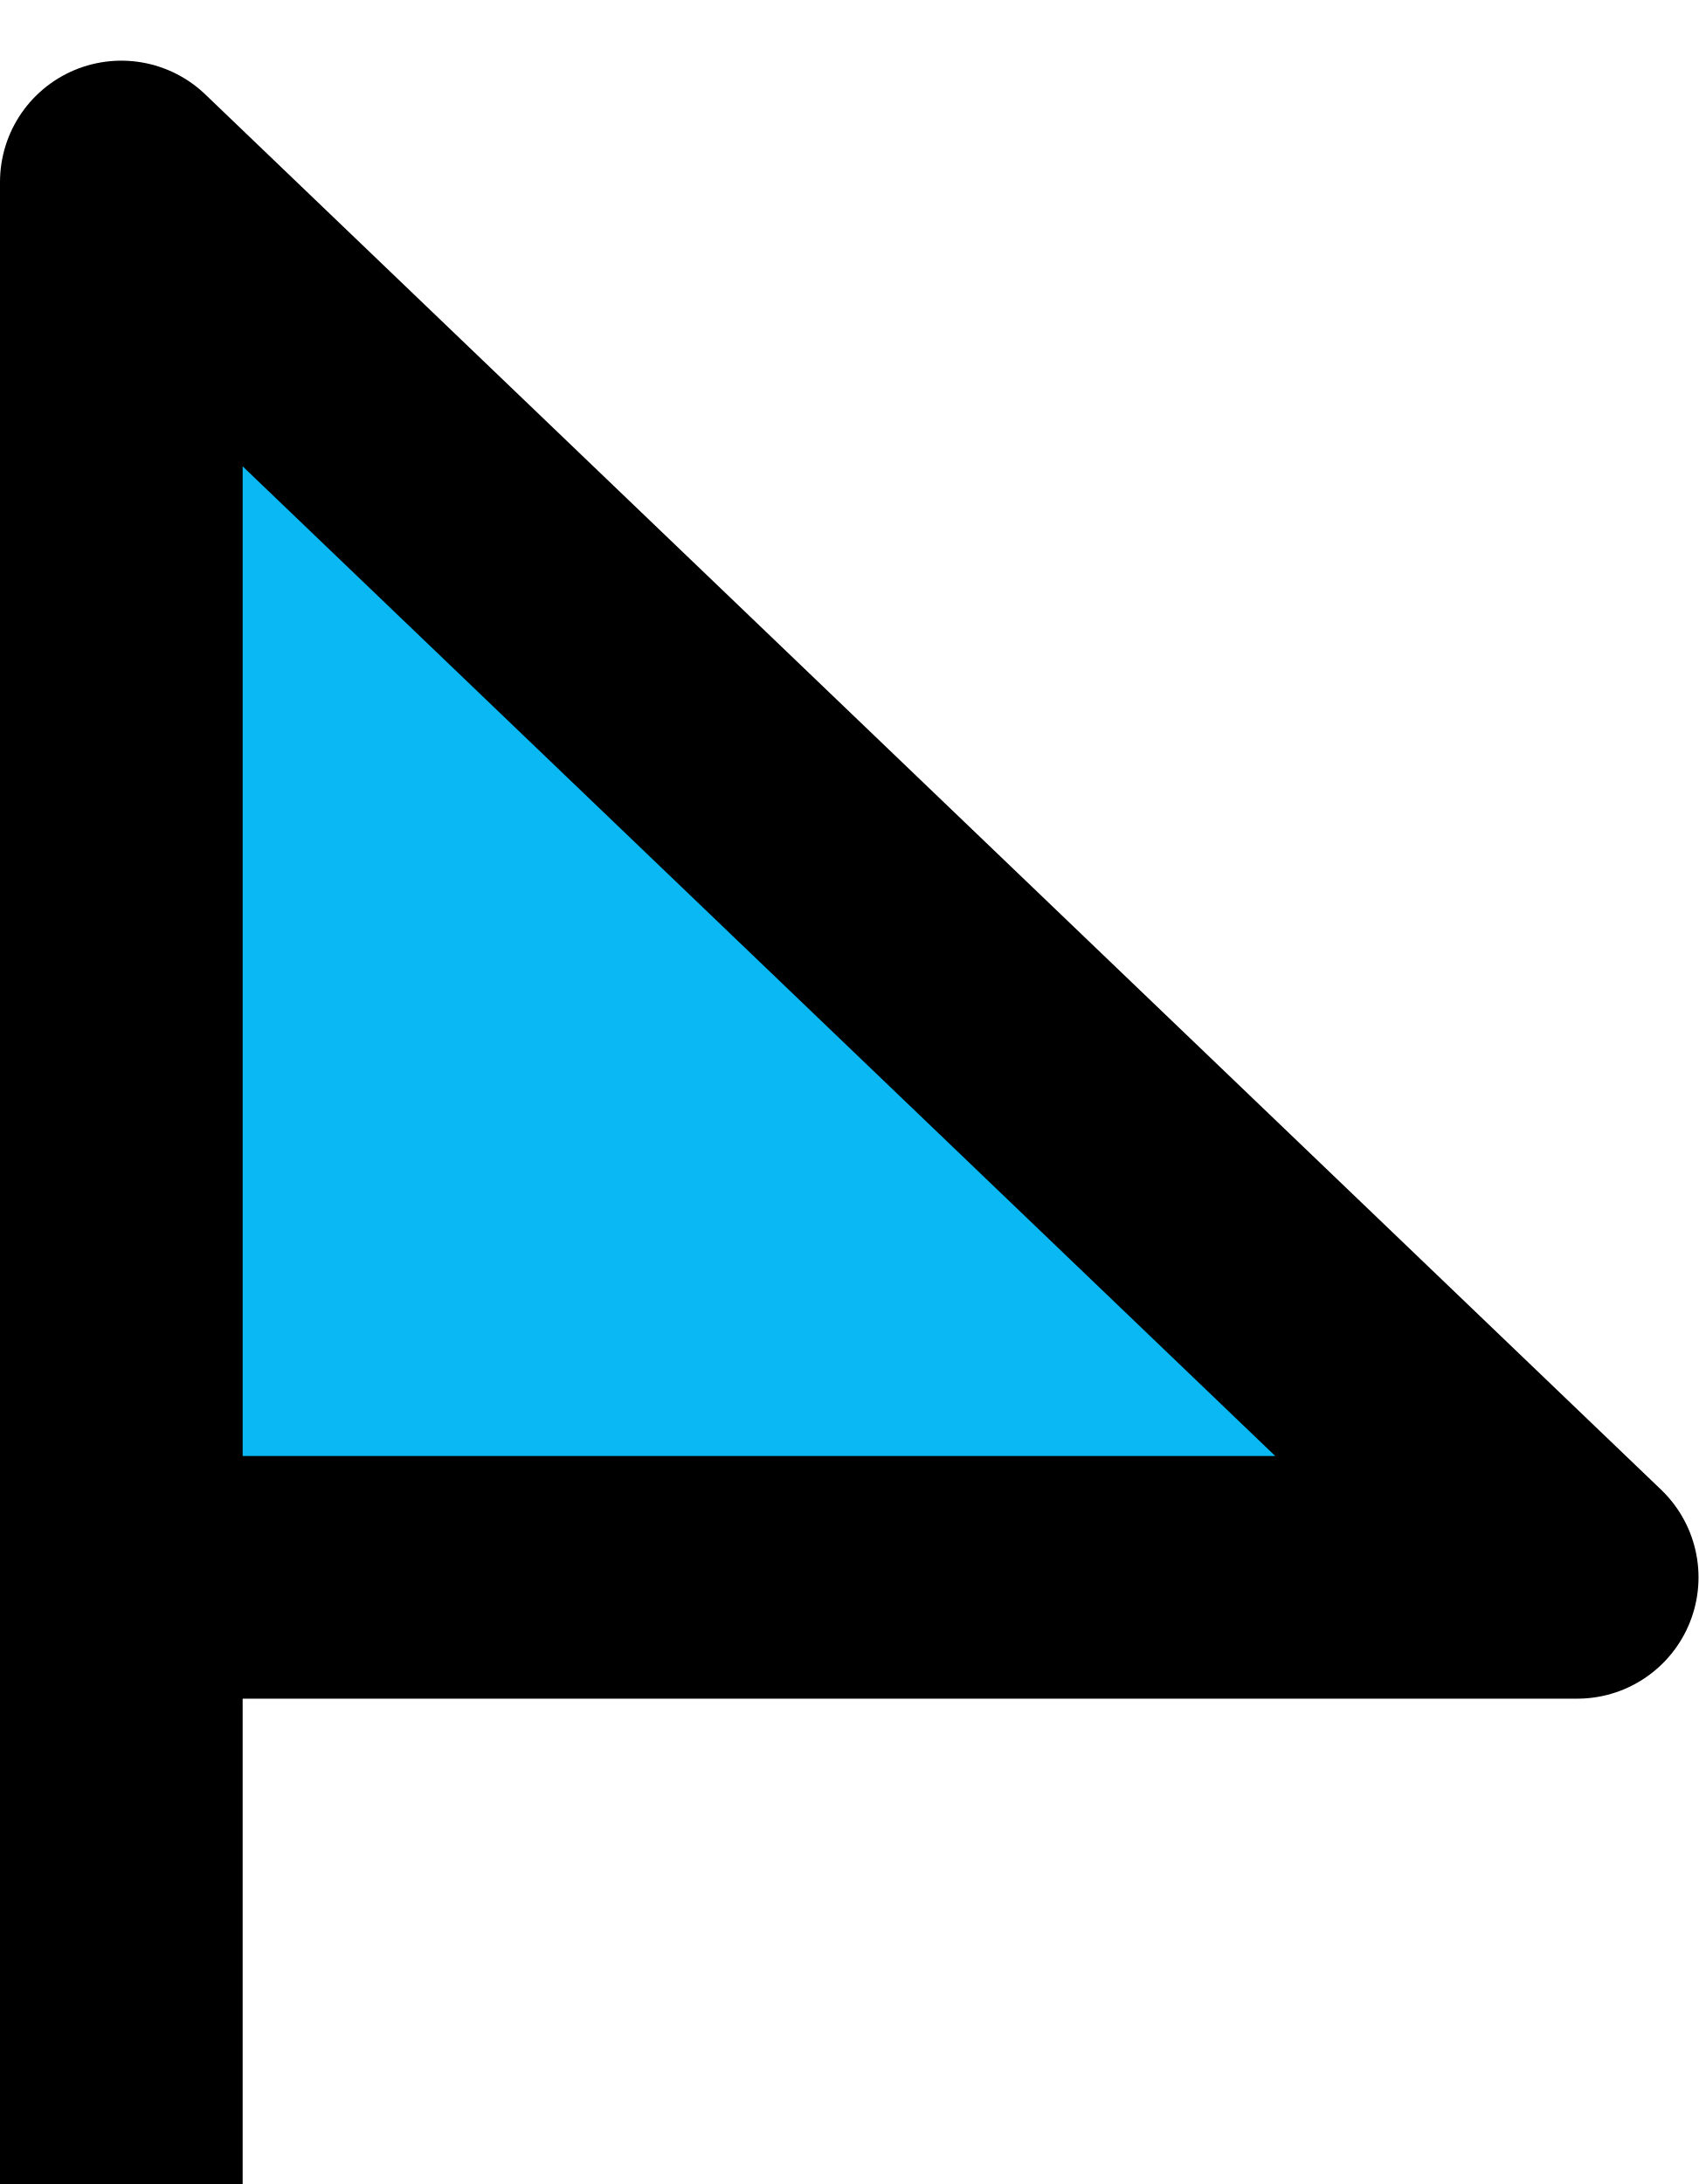
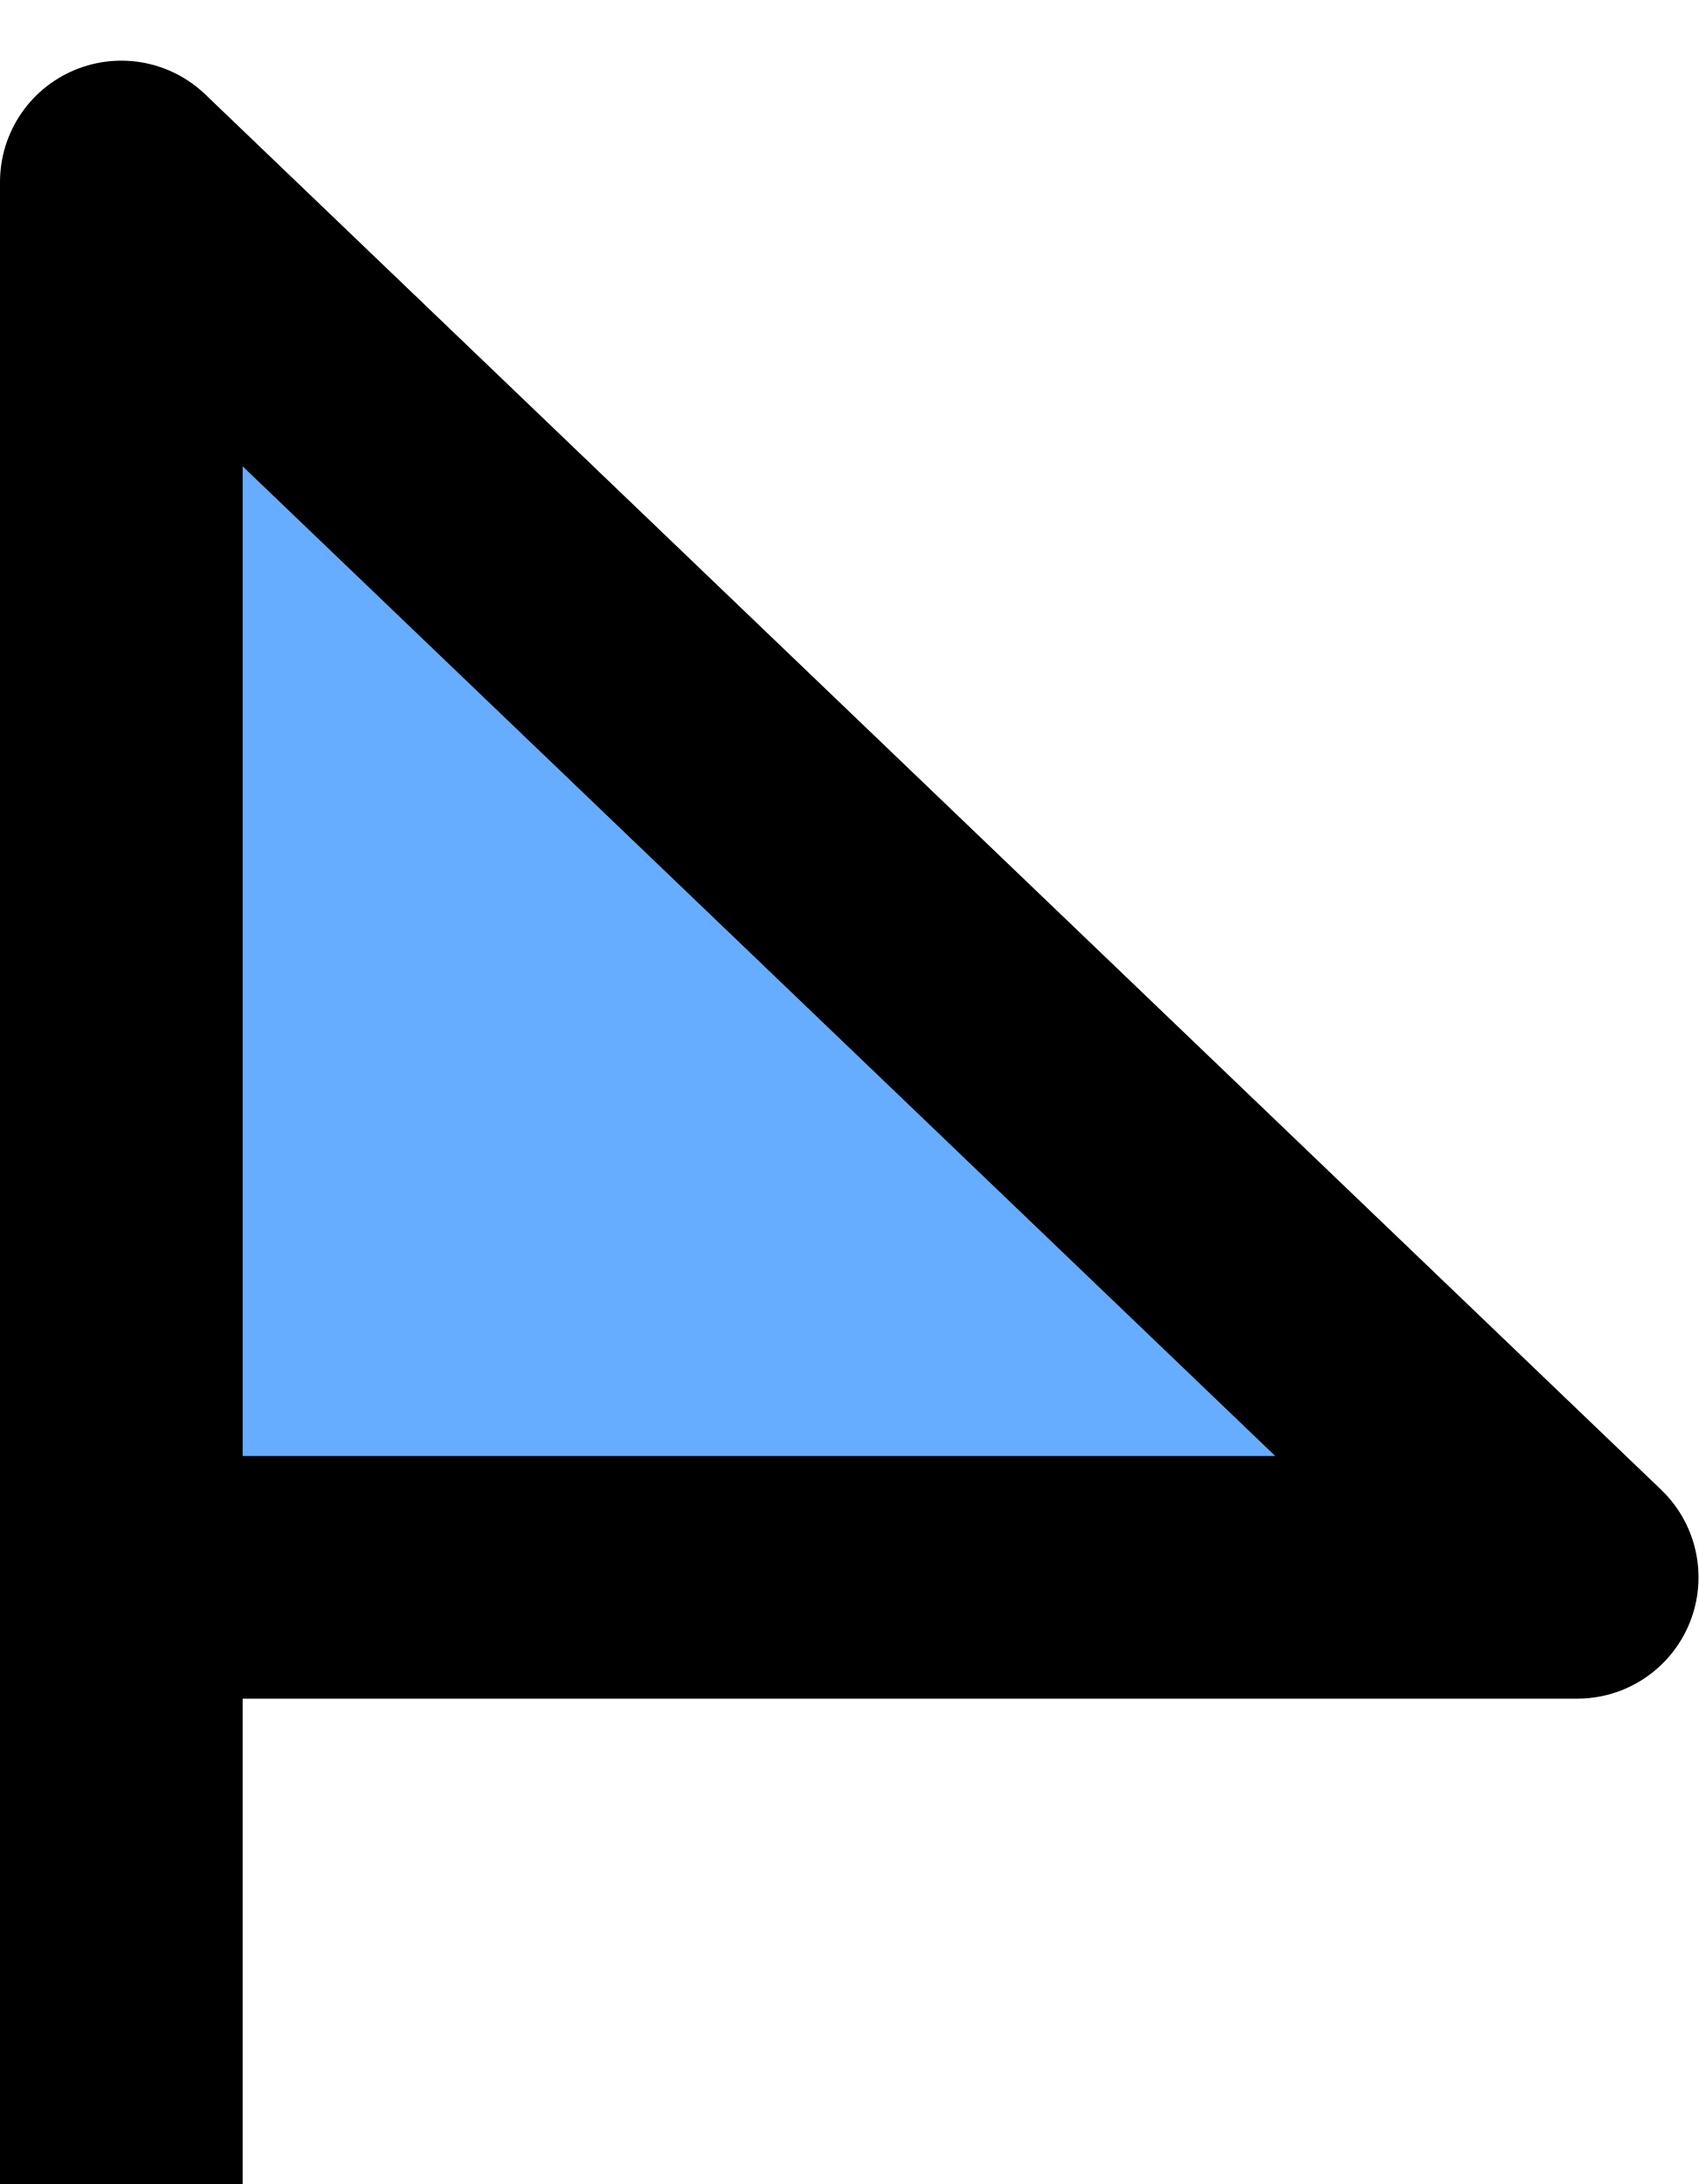
<svg xmlns="http://www.w3.org/2000/svg" version="1.1" width="7" height="9" id="svg3632">
  <defs id="defs3634">
    </defs>
  <g id="layer4" style="display:inline" transform="translate(0,-22)">
-     <path style="fill:#0ab9f3;fill-opacity:1;stroke:none;display:inline" d="m 0.5,22.5 6,6 -6,0" id="path2832-7" />
+     <path style="fill:#67adff;fill-opacity:1;stroke:none;display:inline" d="m 0.5,22.5 6,6 -6,0" id="path2832-7" />
  </g>
  <g id="layer2" style="display:inline" transform="translate(0,-1)">
    <path style="fill:none;stroke:#000000;stroke-width:1;stroke-linecap:butt;stroke-linejoin:round;stroke-miterlimit:4;stroke-opacity:1;stroke-dasharray:none" d="m 0.5,10 c 0,0 0,-8.25 0,-8.25 l 6,5.75 -6,0" id="path2832" />
  </g>
</svg>
